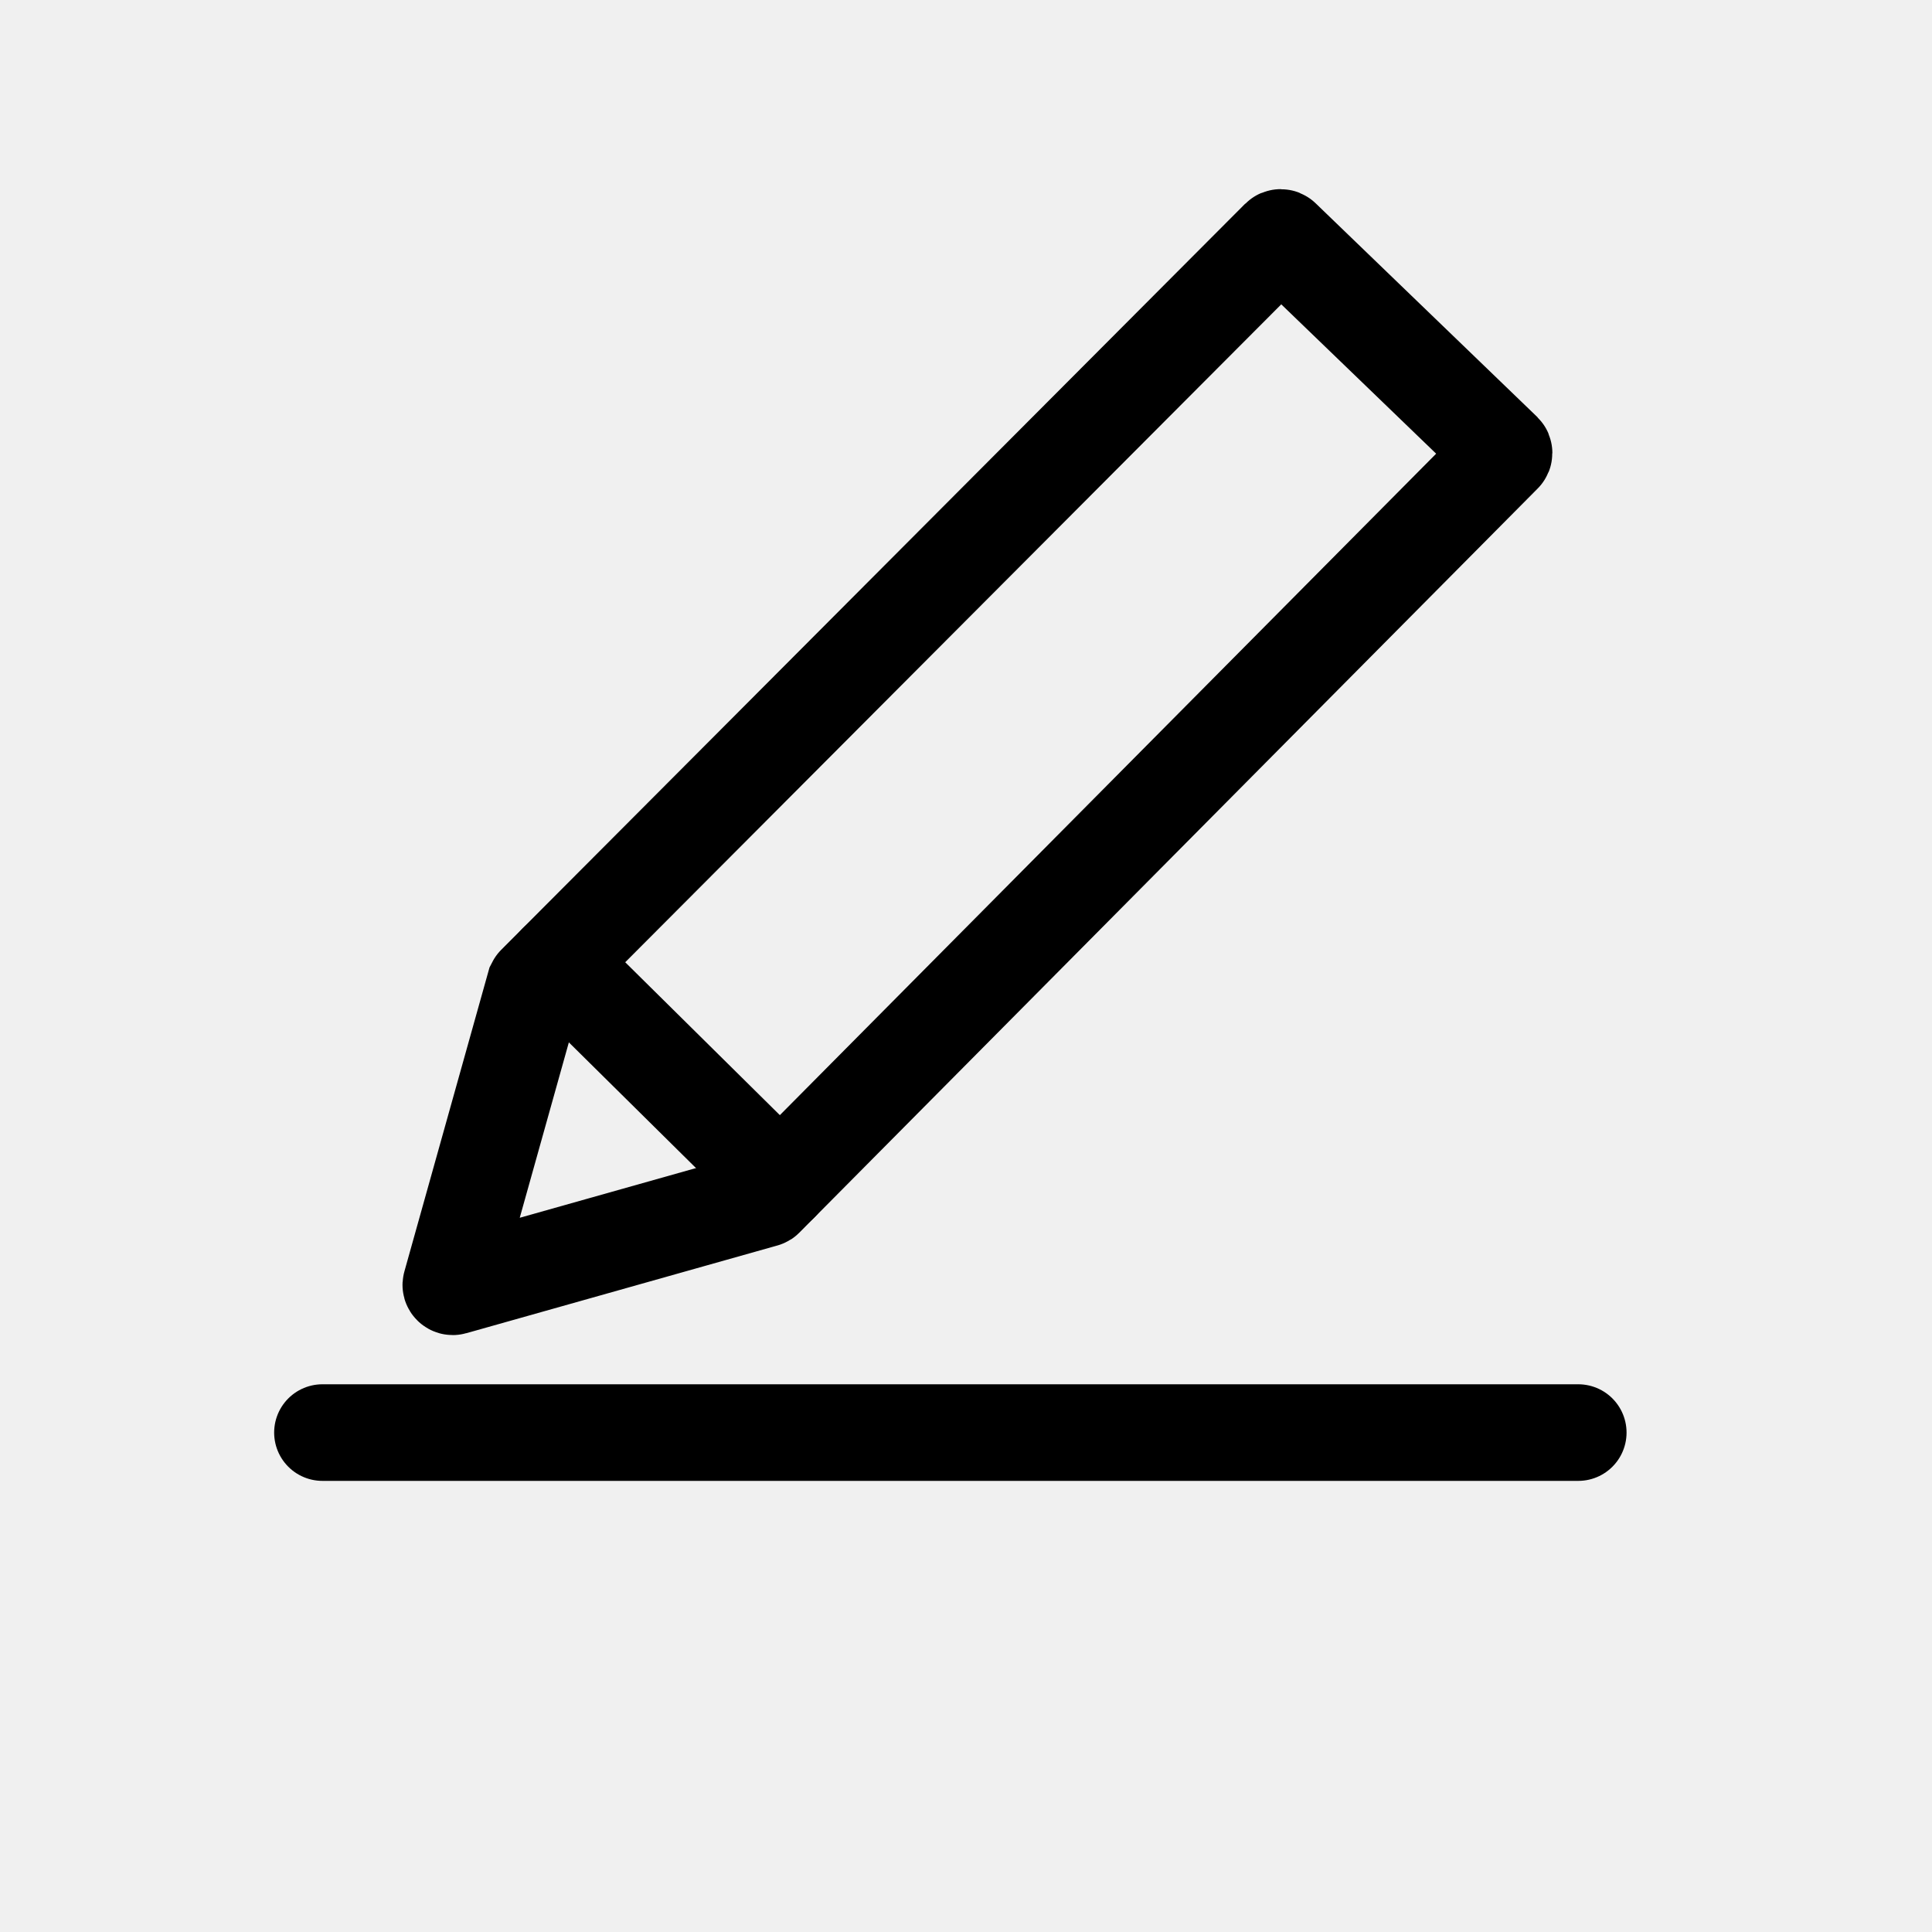
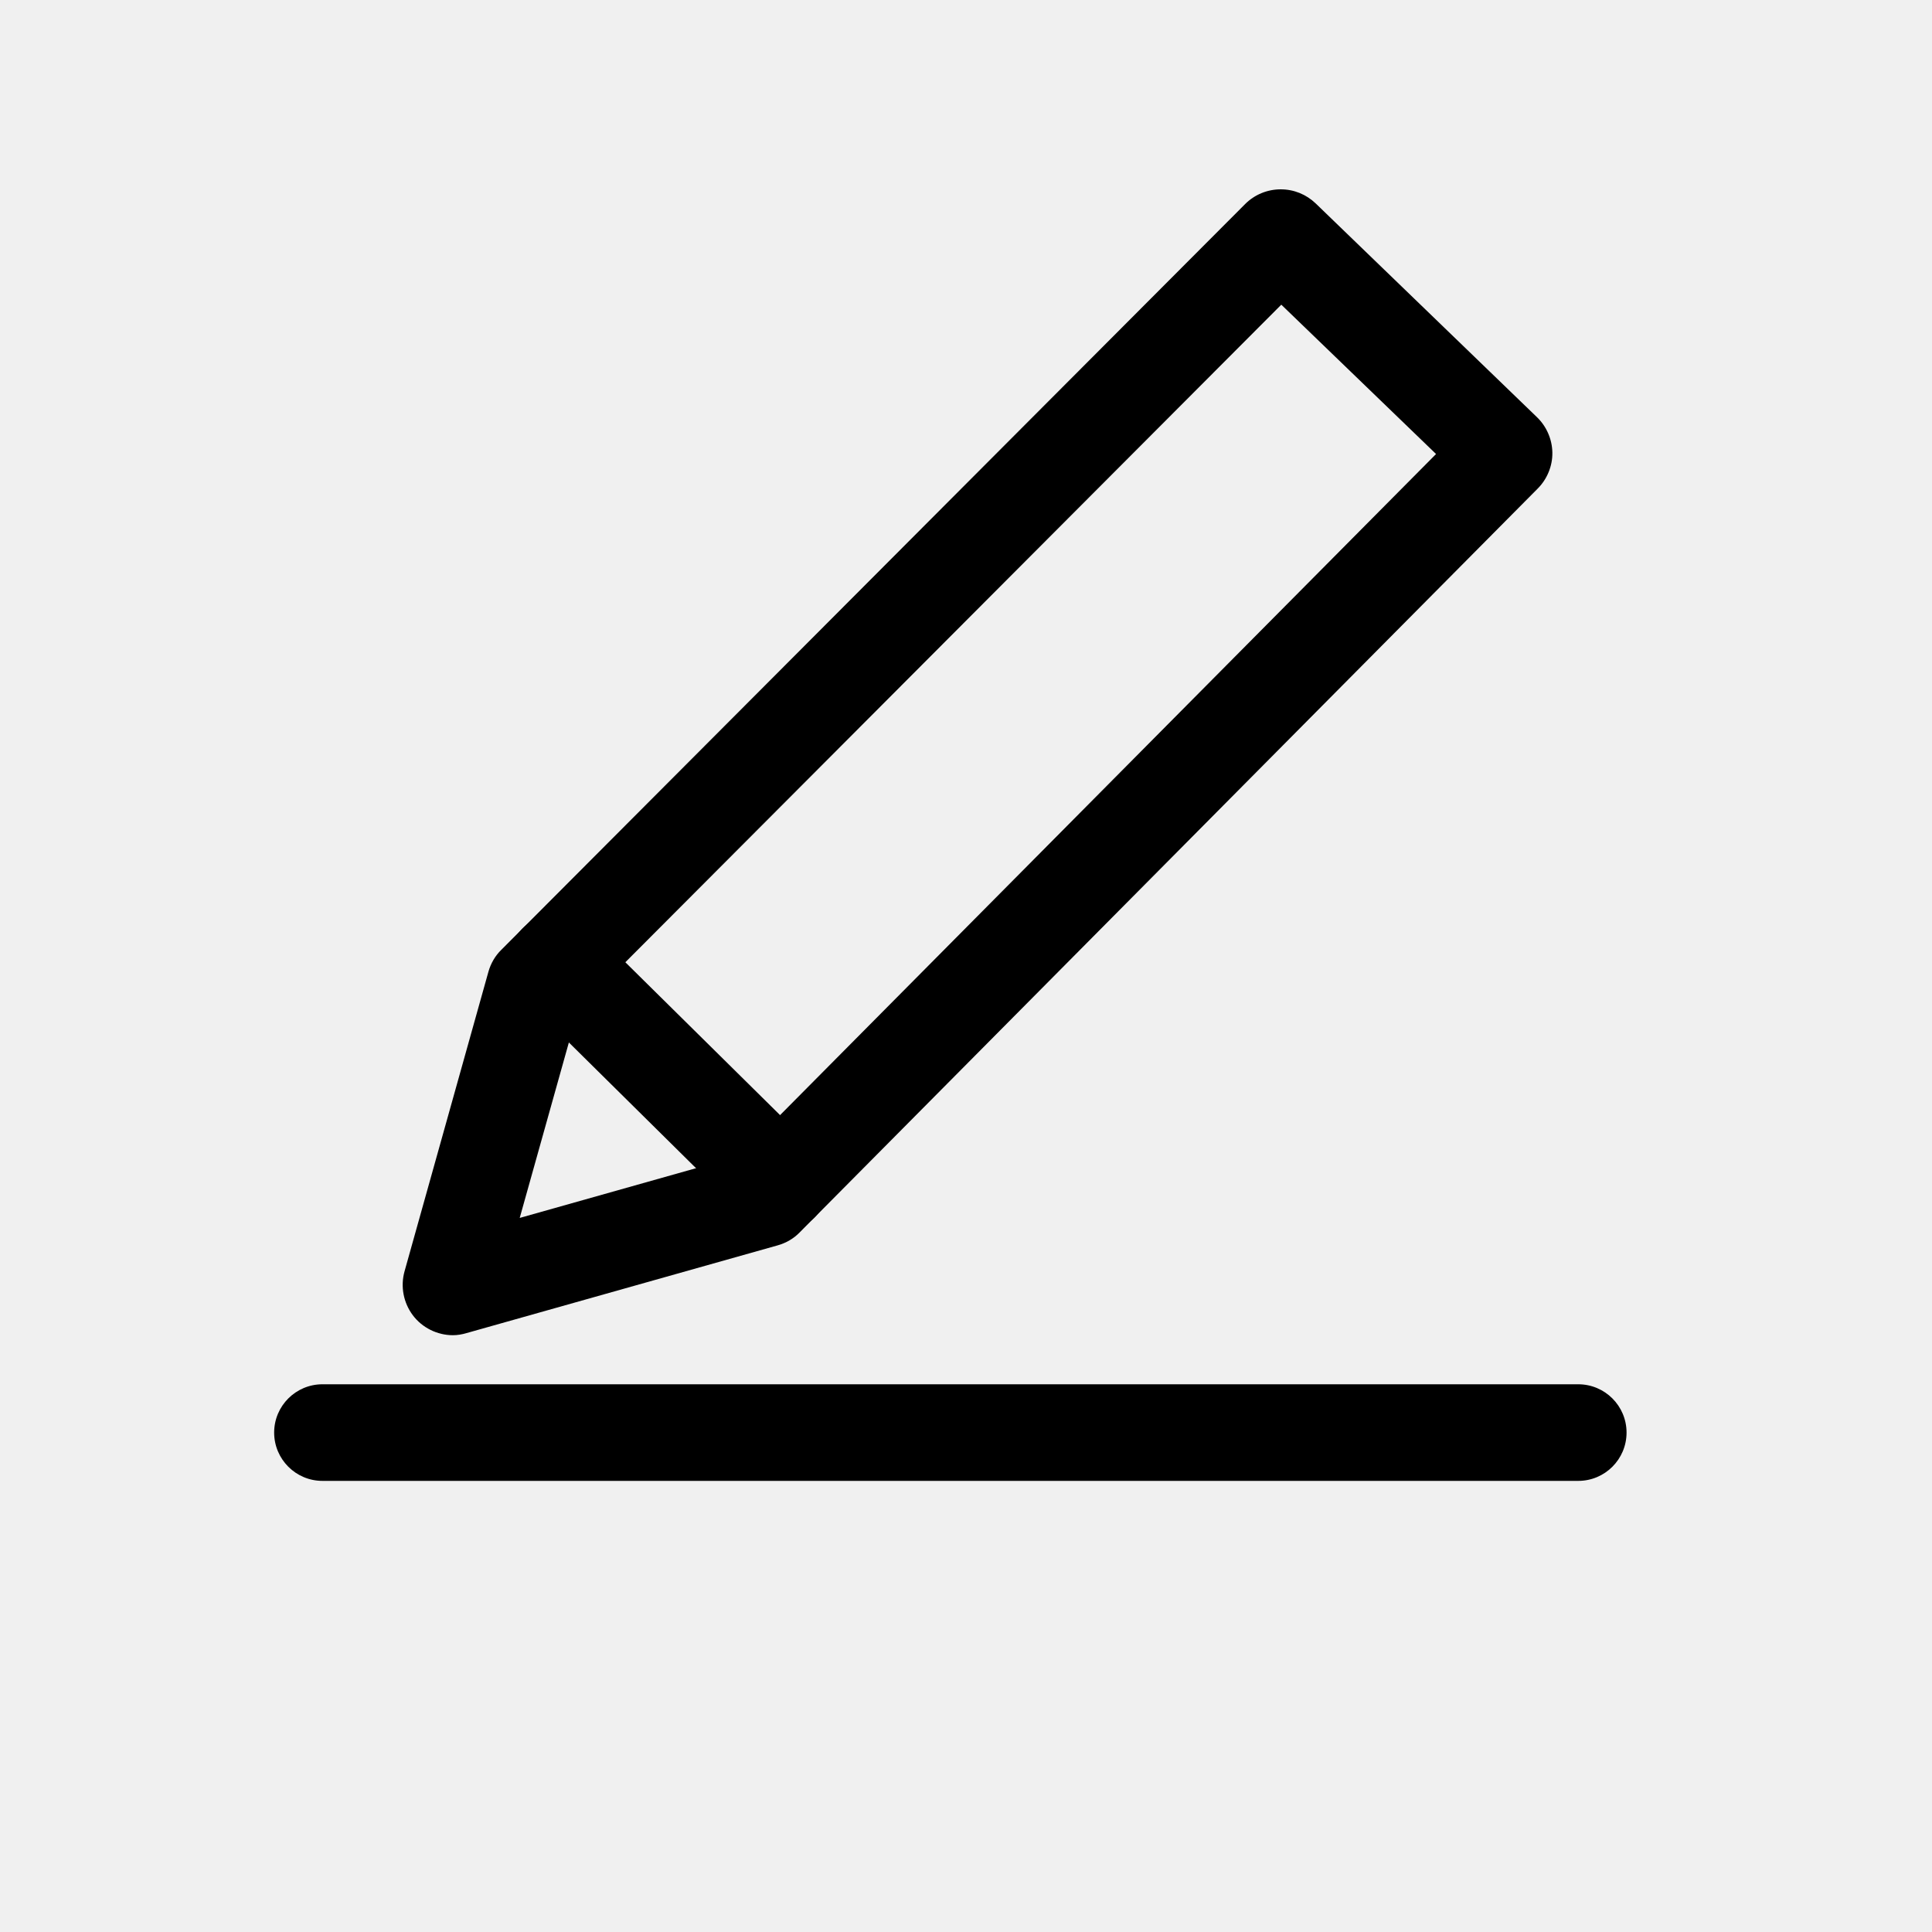
<svg xmlns="http://www.w3.org/2000/svg" version="1.1" id="图层_1" x="0px" y="0px" viewBox="0 0 1000 1000" style="enable-background:new 0 0 1000 1000;" xml:space="preserve">
  <style type="text/css">
- 	.st0{fill-rule:evenodd;clip-rule:evenodd;fill:none;stroke:#020000;stroke-width:50;stroke-linecap:round;stroke-miterlimit:10;}
- 	
- 		.st1{fill-rule:evenodd;clip-rule:evenodd;fill:none;stroke:#020000;stroke-width:50;stroke-linecap:round;stroke-linejoin:round;stroke-miterlimit:10;}
- 	.st2{fill-rule:evenodd;clip-rule:evenodd;fill:none;stroke:#020000;stroke-width:50;stroke-miterlimit:10;}
- 	.st3{fill-rule:evenodd;clip-rule:evenodd;stroke:#020000;stroke-width:5;stroke-miterlimit:10;}
- 	.st4{fill:none;stroke:#000000;stroke-width:50;stroke-linecap:round;stroke-miterlimit:10;}
- 	.st5{fill:none;stroke:#000000;stroke-width:50;stroke-linecap:round;stroke-linejoin:round;stroke-miterlimit:10;}
- 	.st6{fill-rule:evenodd;clip-rule:evenodd;fill:none;stroke:#000000;stroke-width:50;stroke-miterlimit:10;}
- 	.st7{fill:none;stroke:#000000;stroke-width:50;stroke-miterlimit:10;}
- 	.st8{fill:none;stroke:#020202;stroke-width:50;stroke-linecap:round;stroke-miterlimit:10;}
- 	.st9{fill:#5A9BFD;stroke:#5A9BFD;stroke-width:40;stroke-linecap:round;stroke-miterlimit:10;}
- 	.st10{fill:none;stroke:#FFFFFF;stroke-width:40;stroke-linecap:round;stroke-miterlimit:10;}
- 	.st11{fill:none;stroke:#000000;stroke-width:40;stroke-linecap:round;stroke-linejoin:round;stroke-miterlimit:10;}
- 	.st12{fill:none;stroke:#020000;stroke-width:50;stroke-linecap:round;stroke-miterlimit:10;}
- 	.st13{fill:none;stroke:#020000;stroke-width:50;stroke-linecap:round;stroke-linejoin:round;stroke-miterlimit:10;}
- 	.st14{fill-rule:evenodd;clip-rule:evenodd;fill:none;stroke:#000000;stroke-width:50;stroke-linecap:round;stroke-miterlimit:10;}
- 	
- 		.st15{fill-rule:evenodd;clip-rule:evenodd;fill:none;stroke:#000000;stroke-width:50;stroke-linecap:round;stroke-linejoin:round;stroke-miterlimit:10;}
- 	.st16{fill-rule:evenodd;clip-rule:evenodd;}
- 	.st17{fill:none;}
+ 	.st0{fill:#020000;}
+ 	.st1{fill-rule:evenodd;clip-rule:evenodd;}
+ 	.st2{fill:#020202;}
+ 	.st3{fill:#5A9BFD;stroke:#5A9BFD;stroke-width:40;stroke-linecap:round;stroke-miterlimit:10;}
+ 	.st4{fill:none;stroke:#FFFFFF;stroke-width:40;stroke-linecap:round;stroke-miterlimit:10;}
+ 	.st5{fill:none;stroke:#020000;stroke-width:50;stroke-linecap:round;stroke-miterlimit:10;}
+ 	.st6{fill:none;}
+ 	.st7{fill:none;stroke:#000000;stroke-width:50;stroke-linecap:round;stroke-linejoin:round;stroke-miterlimit:10;}
</style>
-   <line class="st4" x1="166.9" y1="741.5" x2="816.9" y2="741.5" />
-   <path class="st4" d="M234.6,666l161-45.4c0.2,0,0.3-0.1,0.5-0.3l382.1-385.1c0.4-0.4,0.4-1.1,0-1.5L663.6,123.2  c-0.4-0.4-1.1-0.4-1.5,0L277.1,509.3c-0.1,0.1-0.2,0.3-0.3,0.5l-43.4,155C233.1,665.5,233.9,666.2,234.6,666z" />
-   <line class="st4" x1="288.2" y1="498.2" x2="403.8" y2="612.5" />
+   <g>
+     <path d="M816.9,766.5h-650c-13.8,0-25-11.2-25-25s11.2-25,25-25h650c13.8,0,25,11.2,25,25S830.7,766.5,816.9,766.5z" />
+   </g>
+   <g>
+     <path d="M234.4,691.1C234.4,691.1,234.4,691.1,234.4,691.1c-8.1,0-15.9-3.9-20.7-10.3c-4.9-6.5-6.5-15-4.3-22.8l43.4-155   c1.2-4.3,3.5-8.3,6.7-11.4l385-386c4.9-4.9,11.5-7.6,18.4-7.6c6.8,0,13.2,2.6,18.1,7.3l114.5,110.6c5,4.8,7.9,11.5,8,18.4   c0.1,6.9-2.7,13.7-7.6,18.6l-382,385c-3.1,3.2-7.1,5.5-11.4,6.7l-161,45.4C239.1,690.7,236.8,691.1,234.4,691.1z M299.2,522.6   L269,630.4l113.8-32.1l360.5-363.3l-80.1-77.3L299.2,522.6z" />
+   </g>
+   <g>
+     <path d="M403.8,637.5c-6.3,0-12.7-2.4-17.6-7.2L270.6,516c-9.8-9.7-9.9-25.5-0.2-35.4c9.7-9.8,25.5-9.9,35.4-0.2l115.7,114.3   c9.8,9.7,9.9,25.5,0.2,35.4C416.7,635,410.3,637.5,403.8,637.5z" />
+   </g>
</svg>
